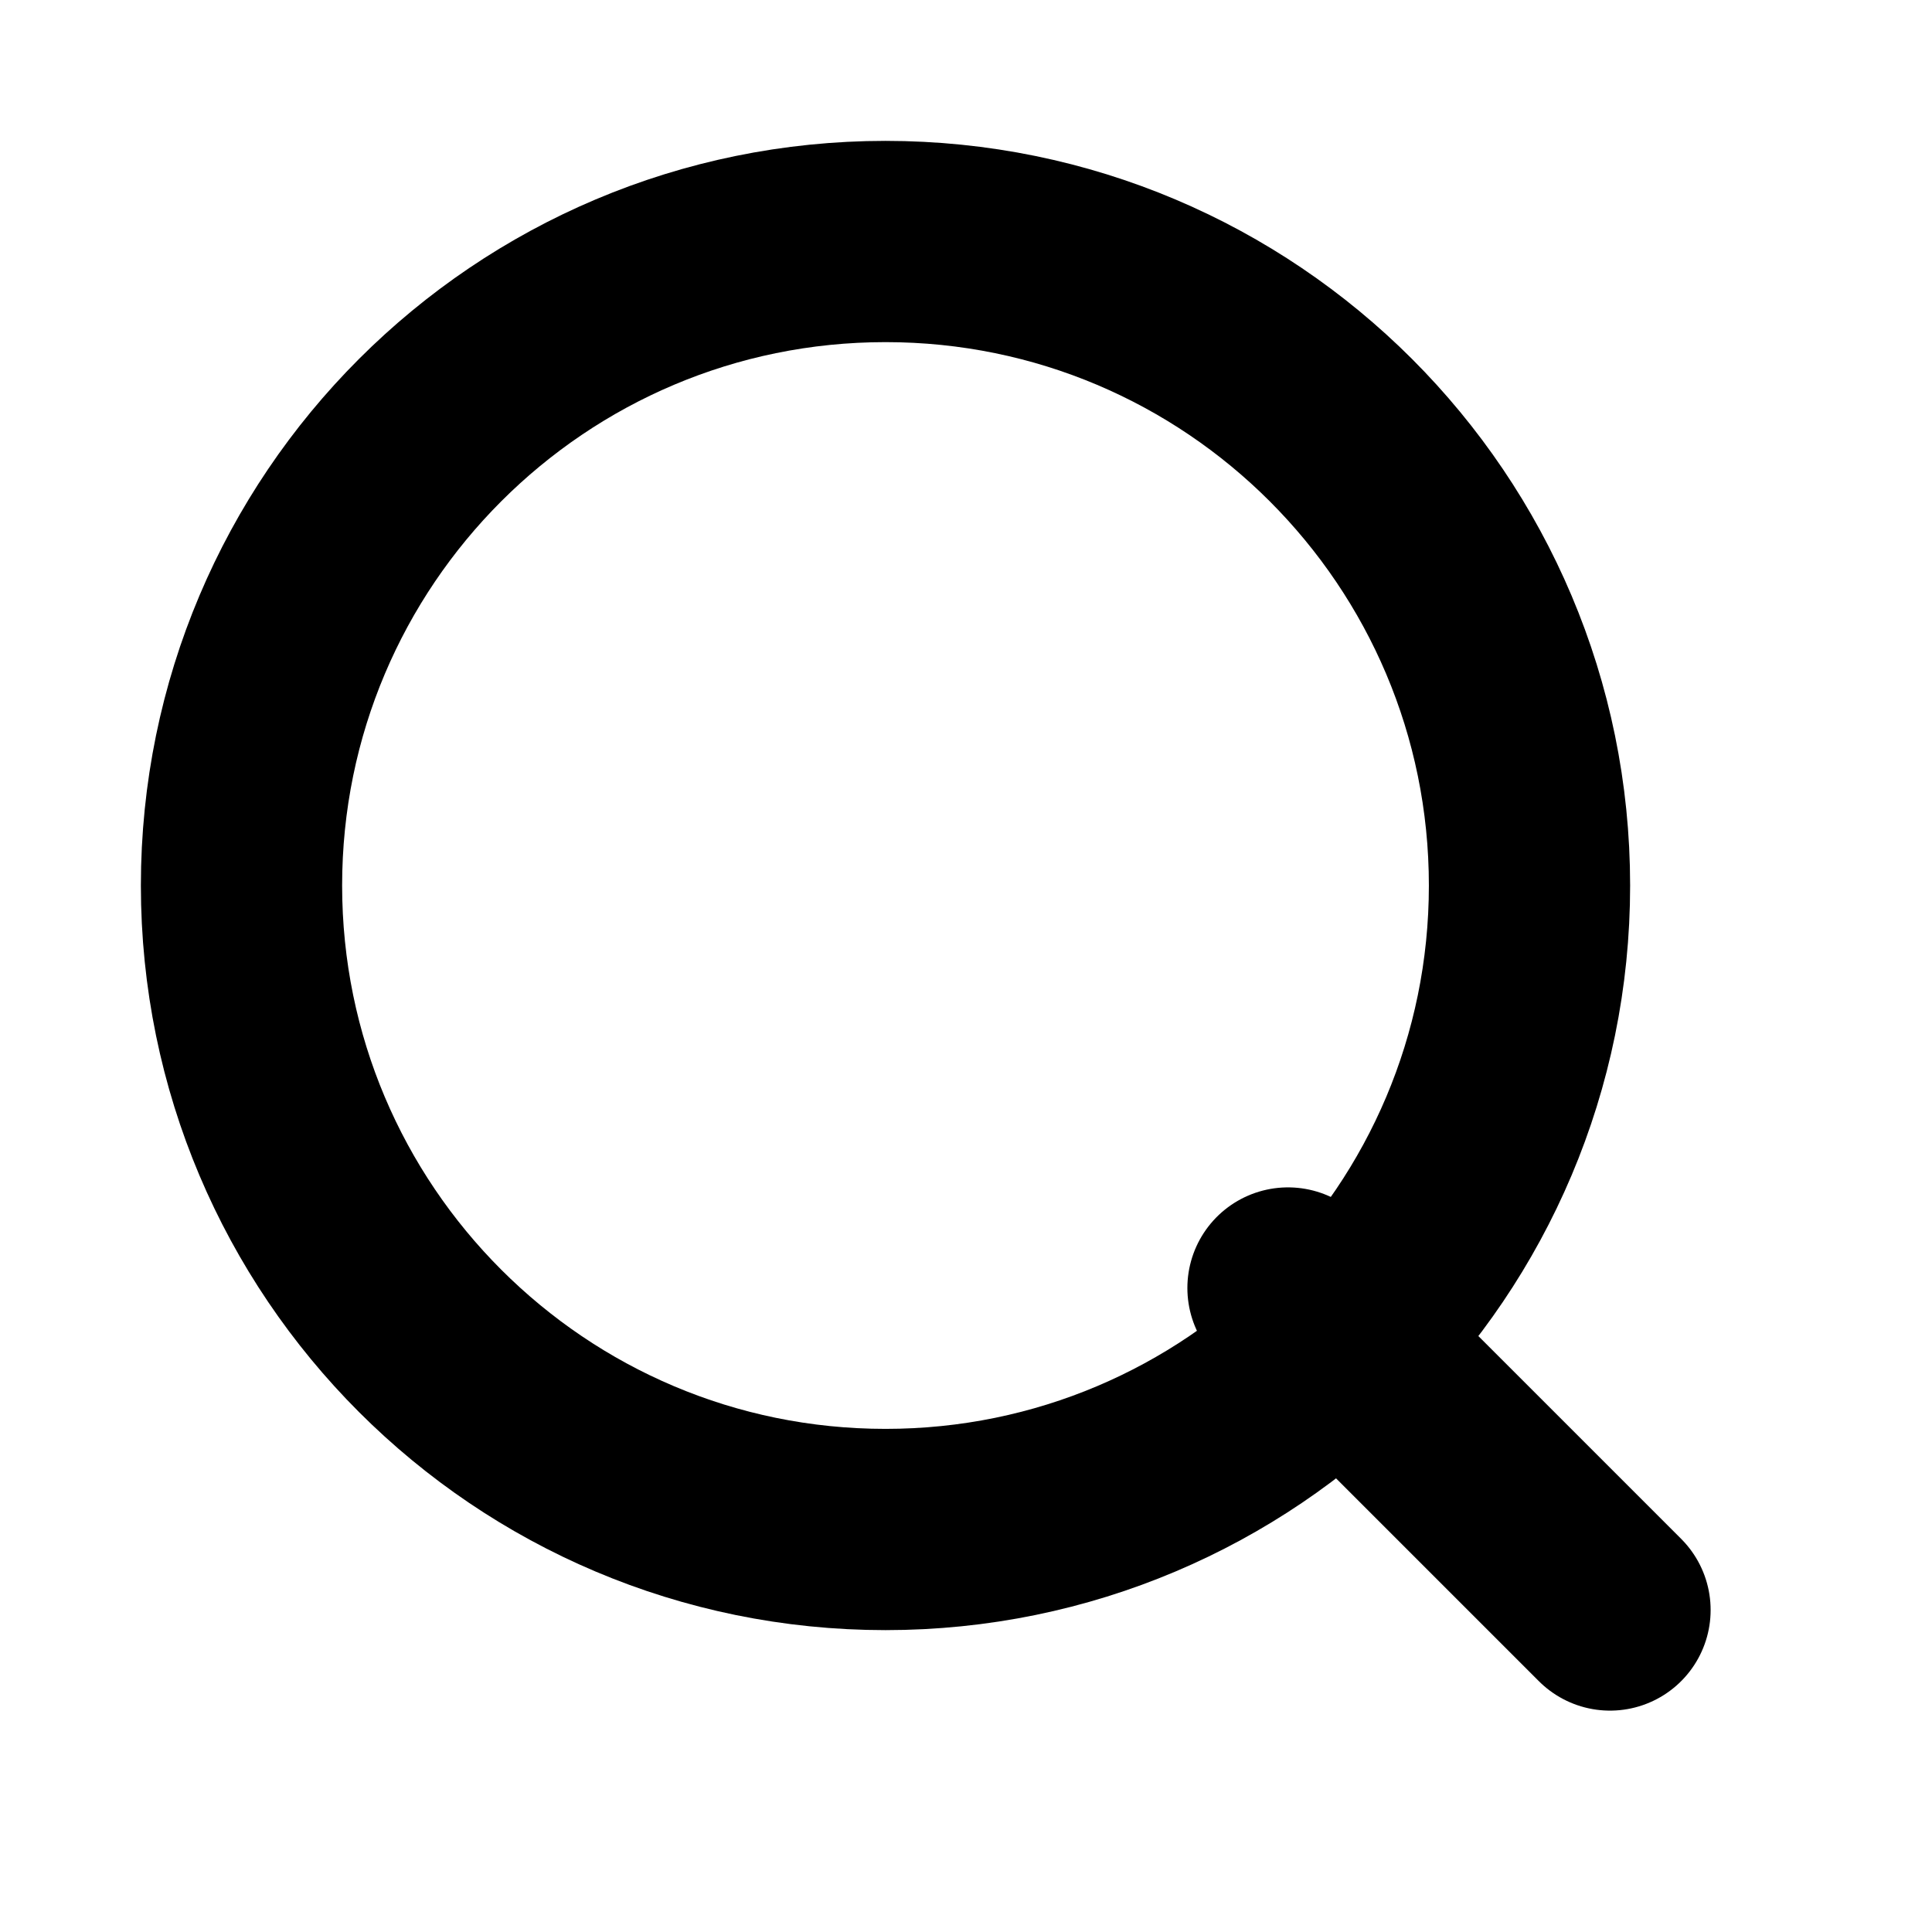
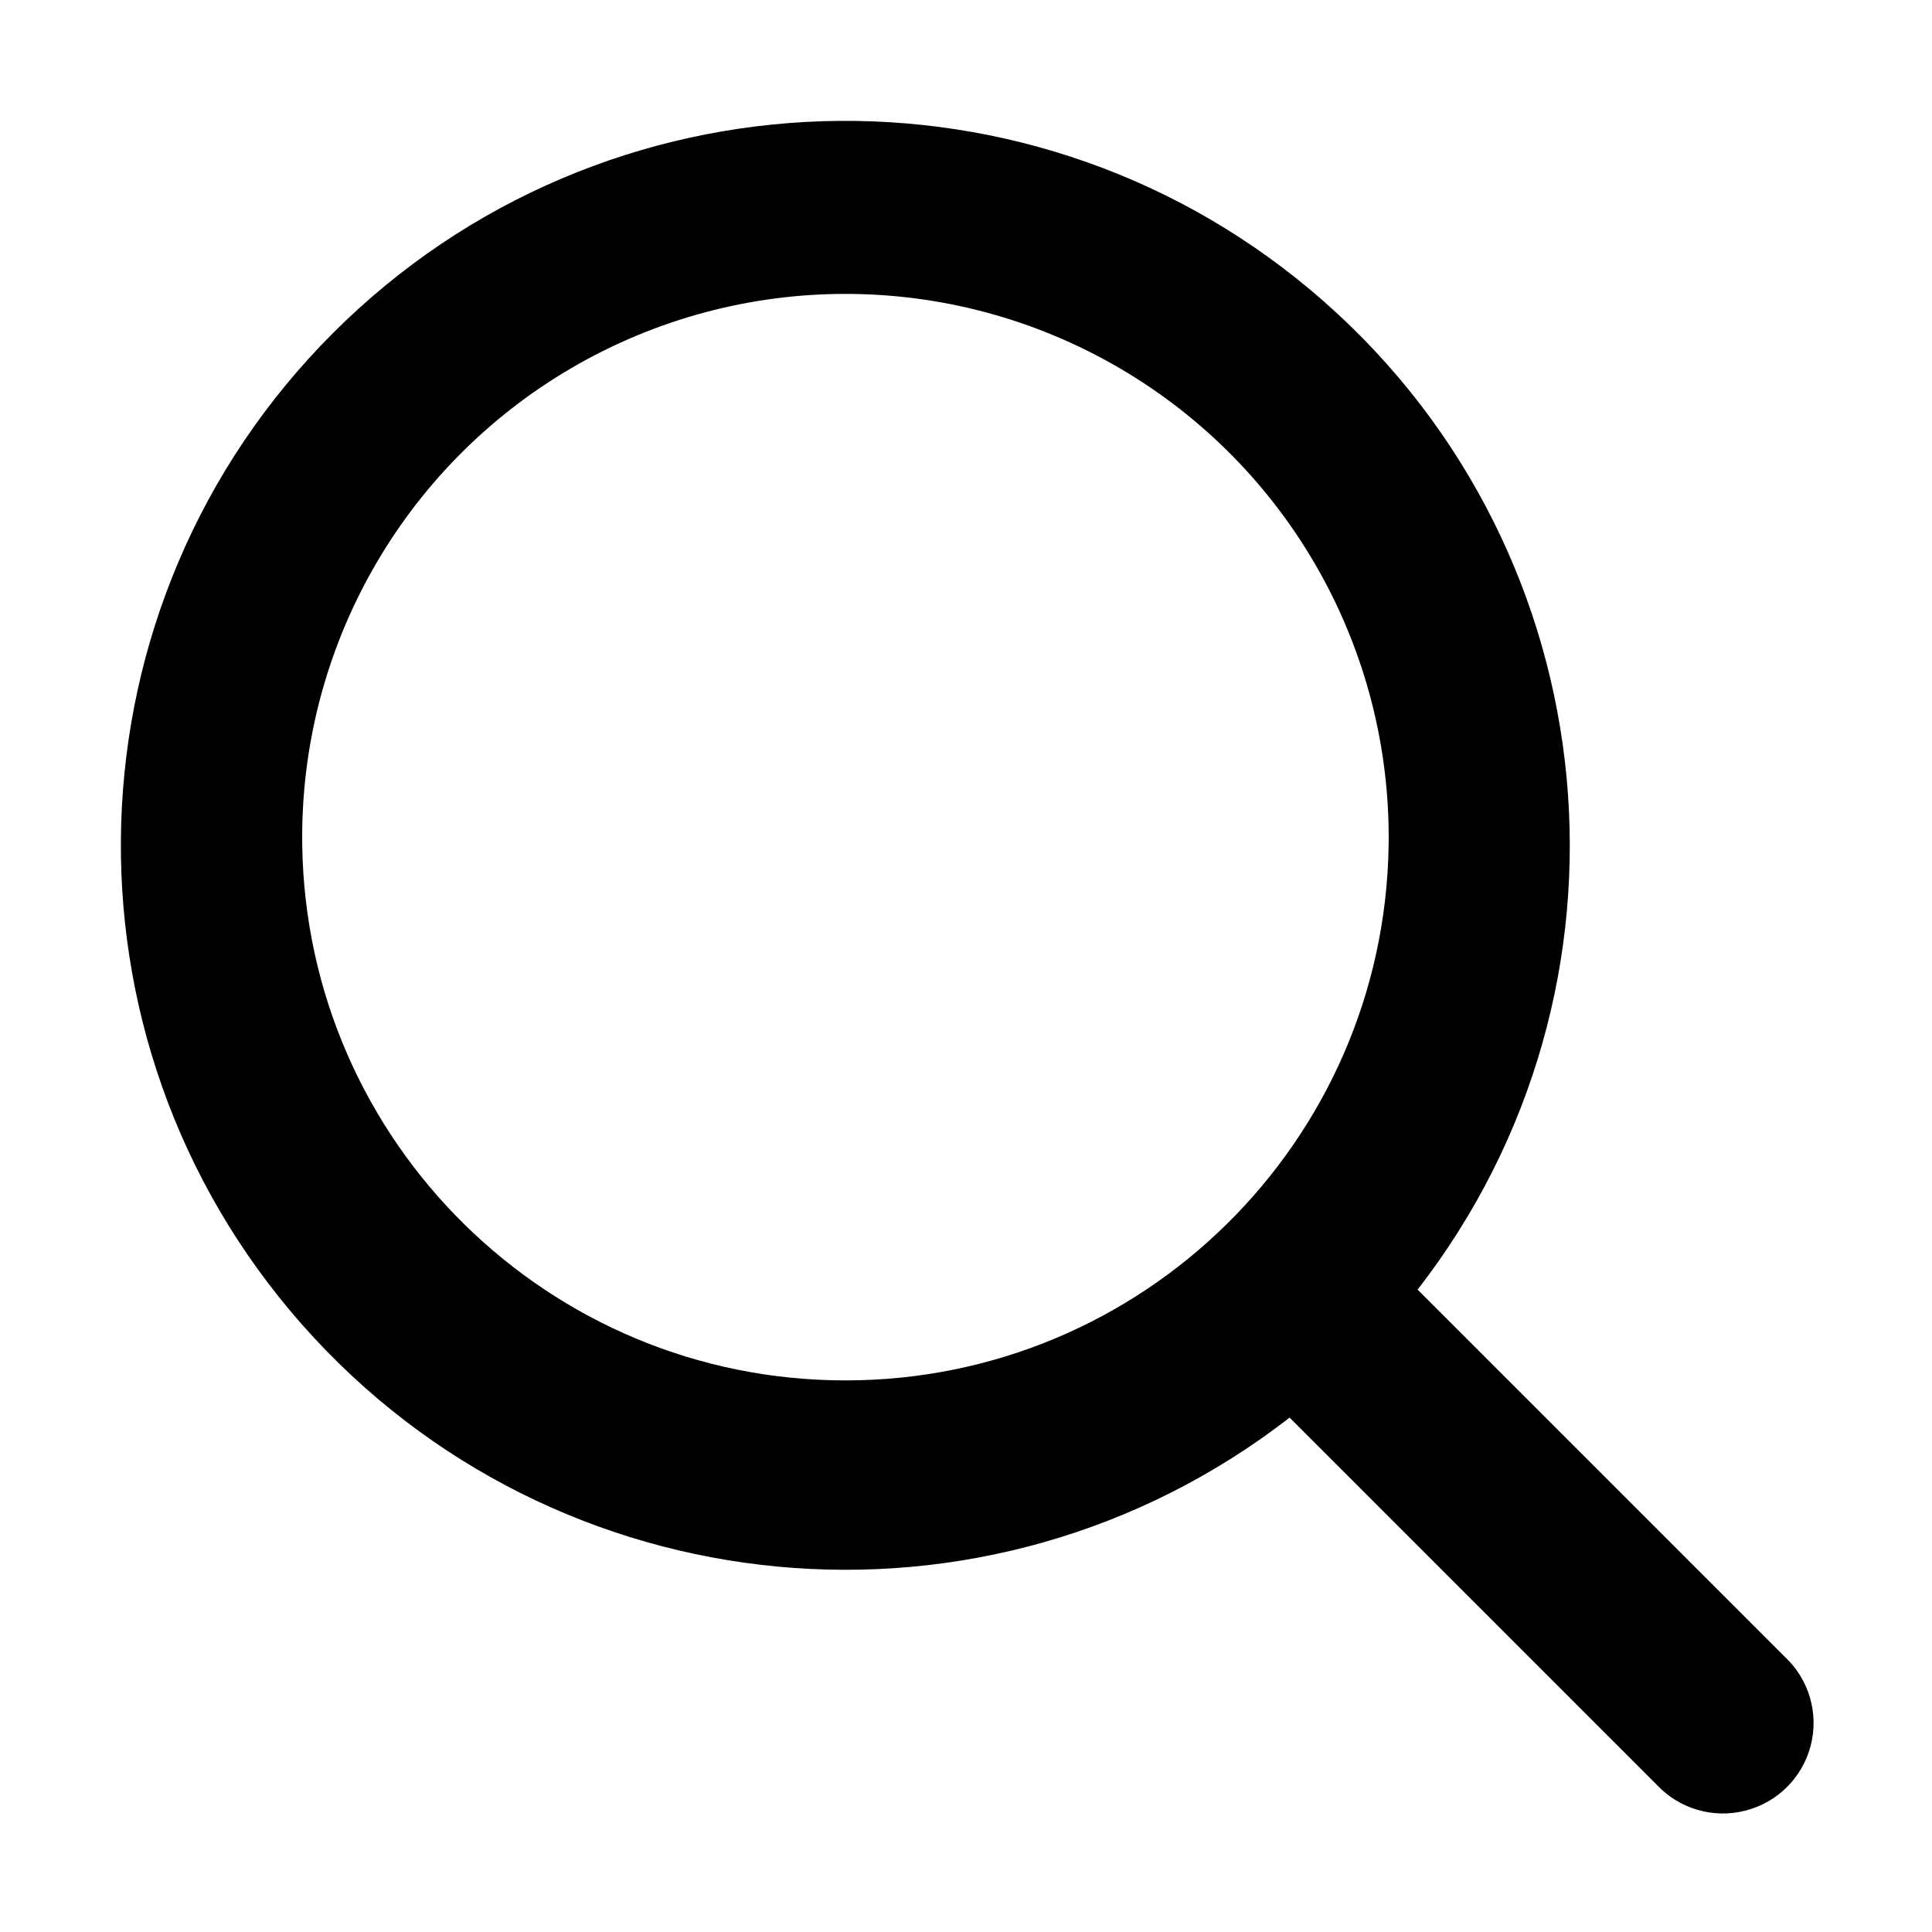
- <svg xmlns="http://www.w3.org/2000/svg" width="24" height="24" viewBox="0 0 24 24" fill="none">
-   <circle cx="11" cy="11" r="8" stroke="currentColor" stroke-width="2.5" stroke-linecap="round" stroke-linejoin="round" />
-   <path d="M20 20L16 16" stroke="currentColor" stroke-width="2.5" stroke-linecap="round" stroke-linejoin="round" />
+ <svg xmlns="http://www.w3.org/2000/svg" width="200" height="200" viewBox="0 0 16 16">
+   <path fill="#000000" d="M10.68 11.74a6 6 0 0 1-7.922-8.982a6 6 0 0 1 8.982 7.922l3.04 3.04a.749.749 0 0 1-.326 1.275a.749.749 0 0 1-.734-.215ZM11.5 7a4.499 4.499 0 1 0-8.997 0A4.499 4.499 0 0 0 11.5 7Z" />
</svg>
